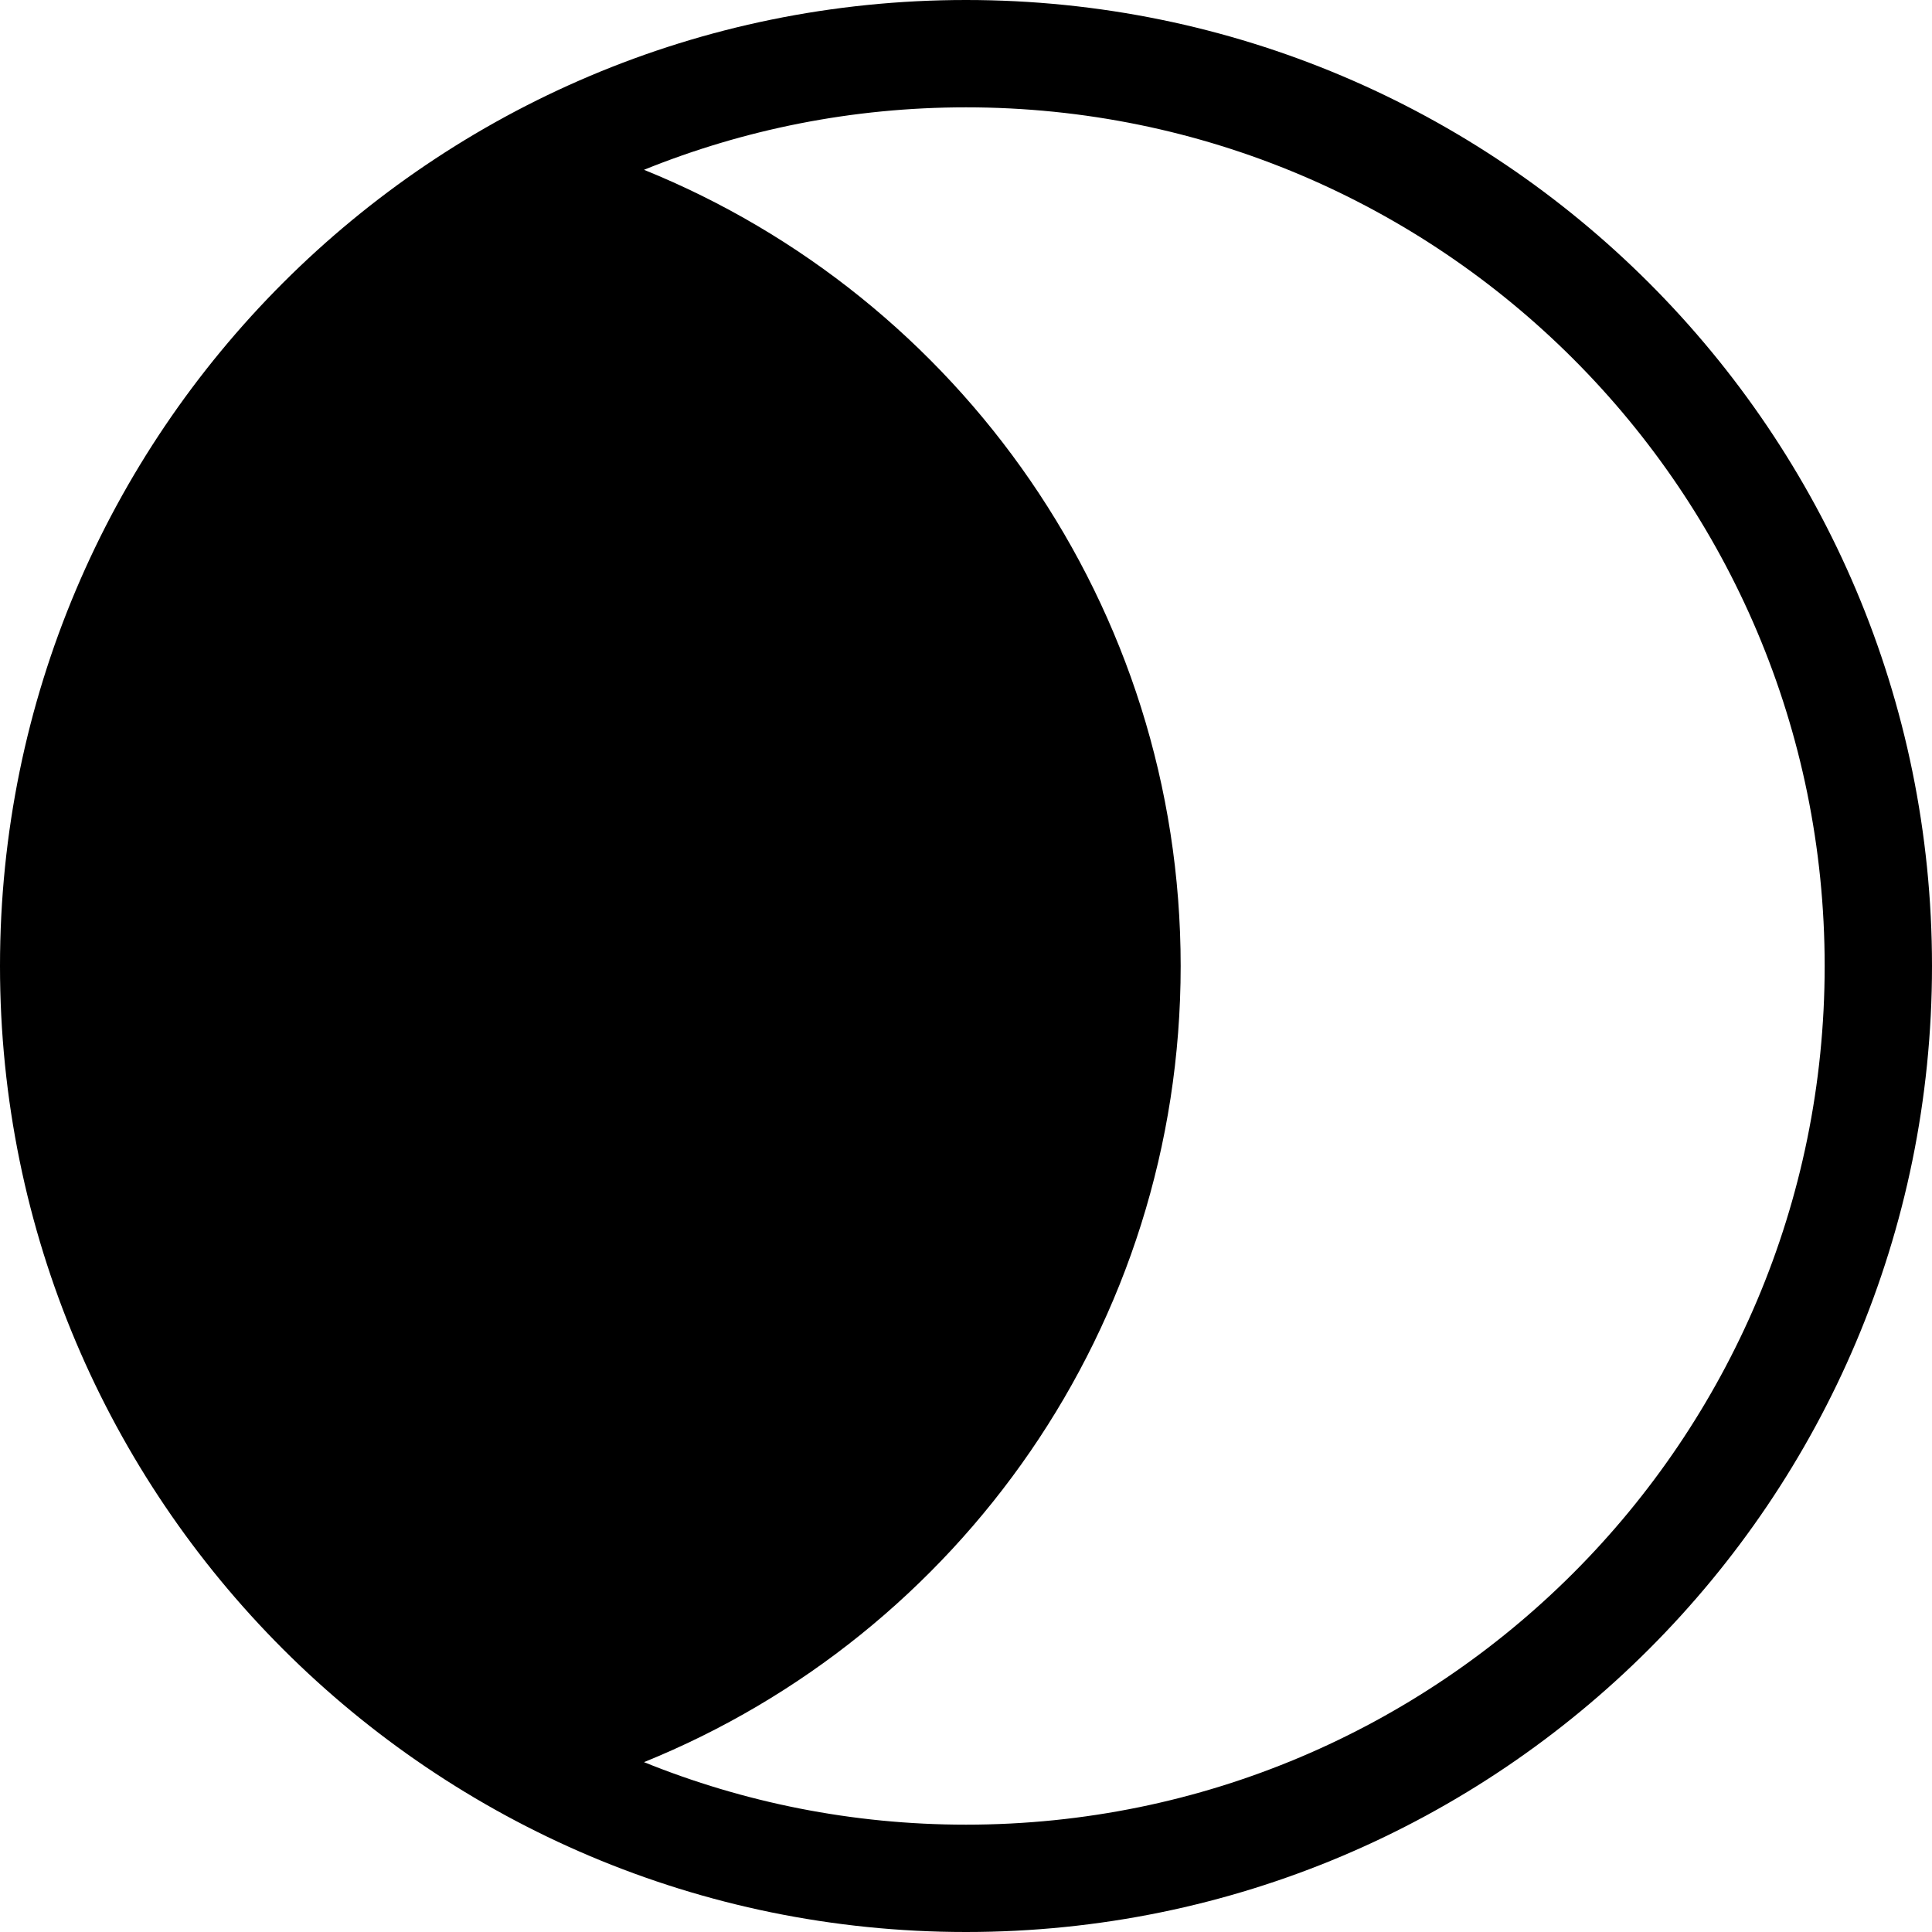
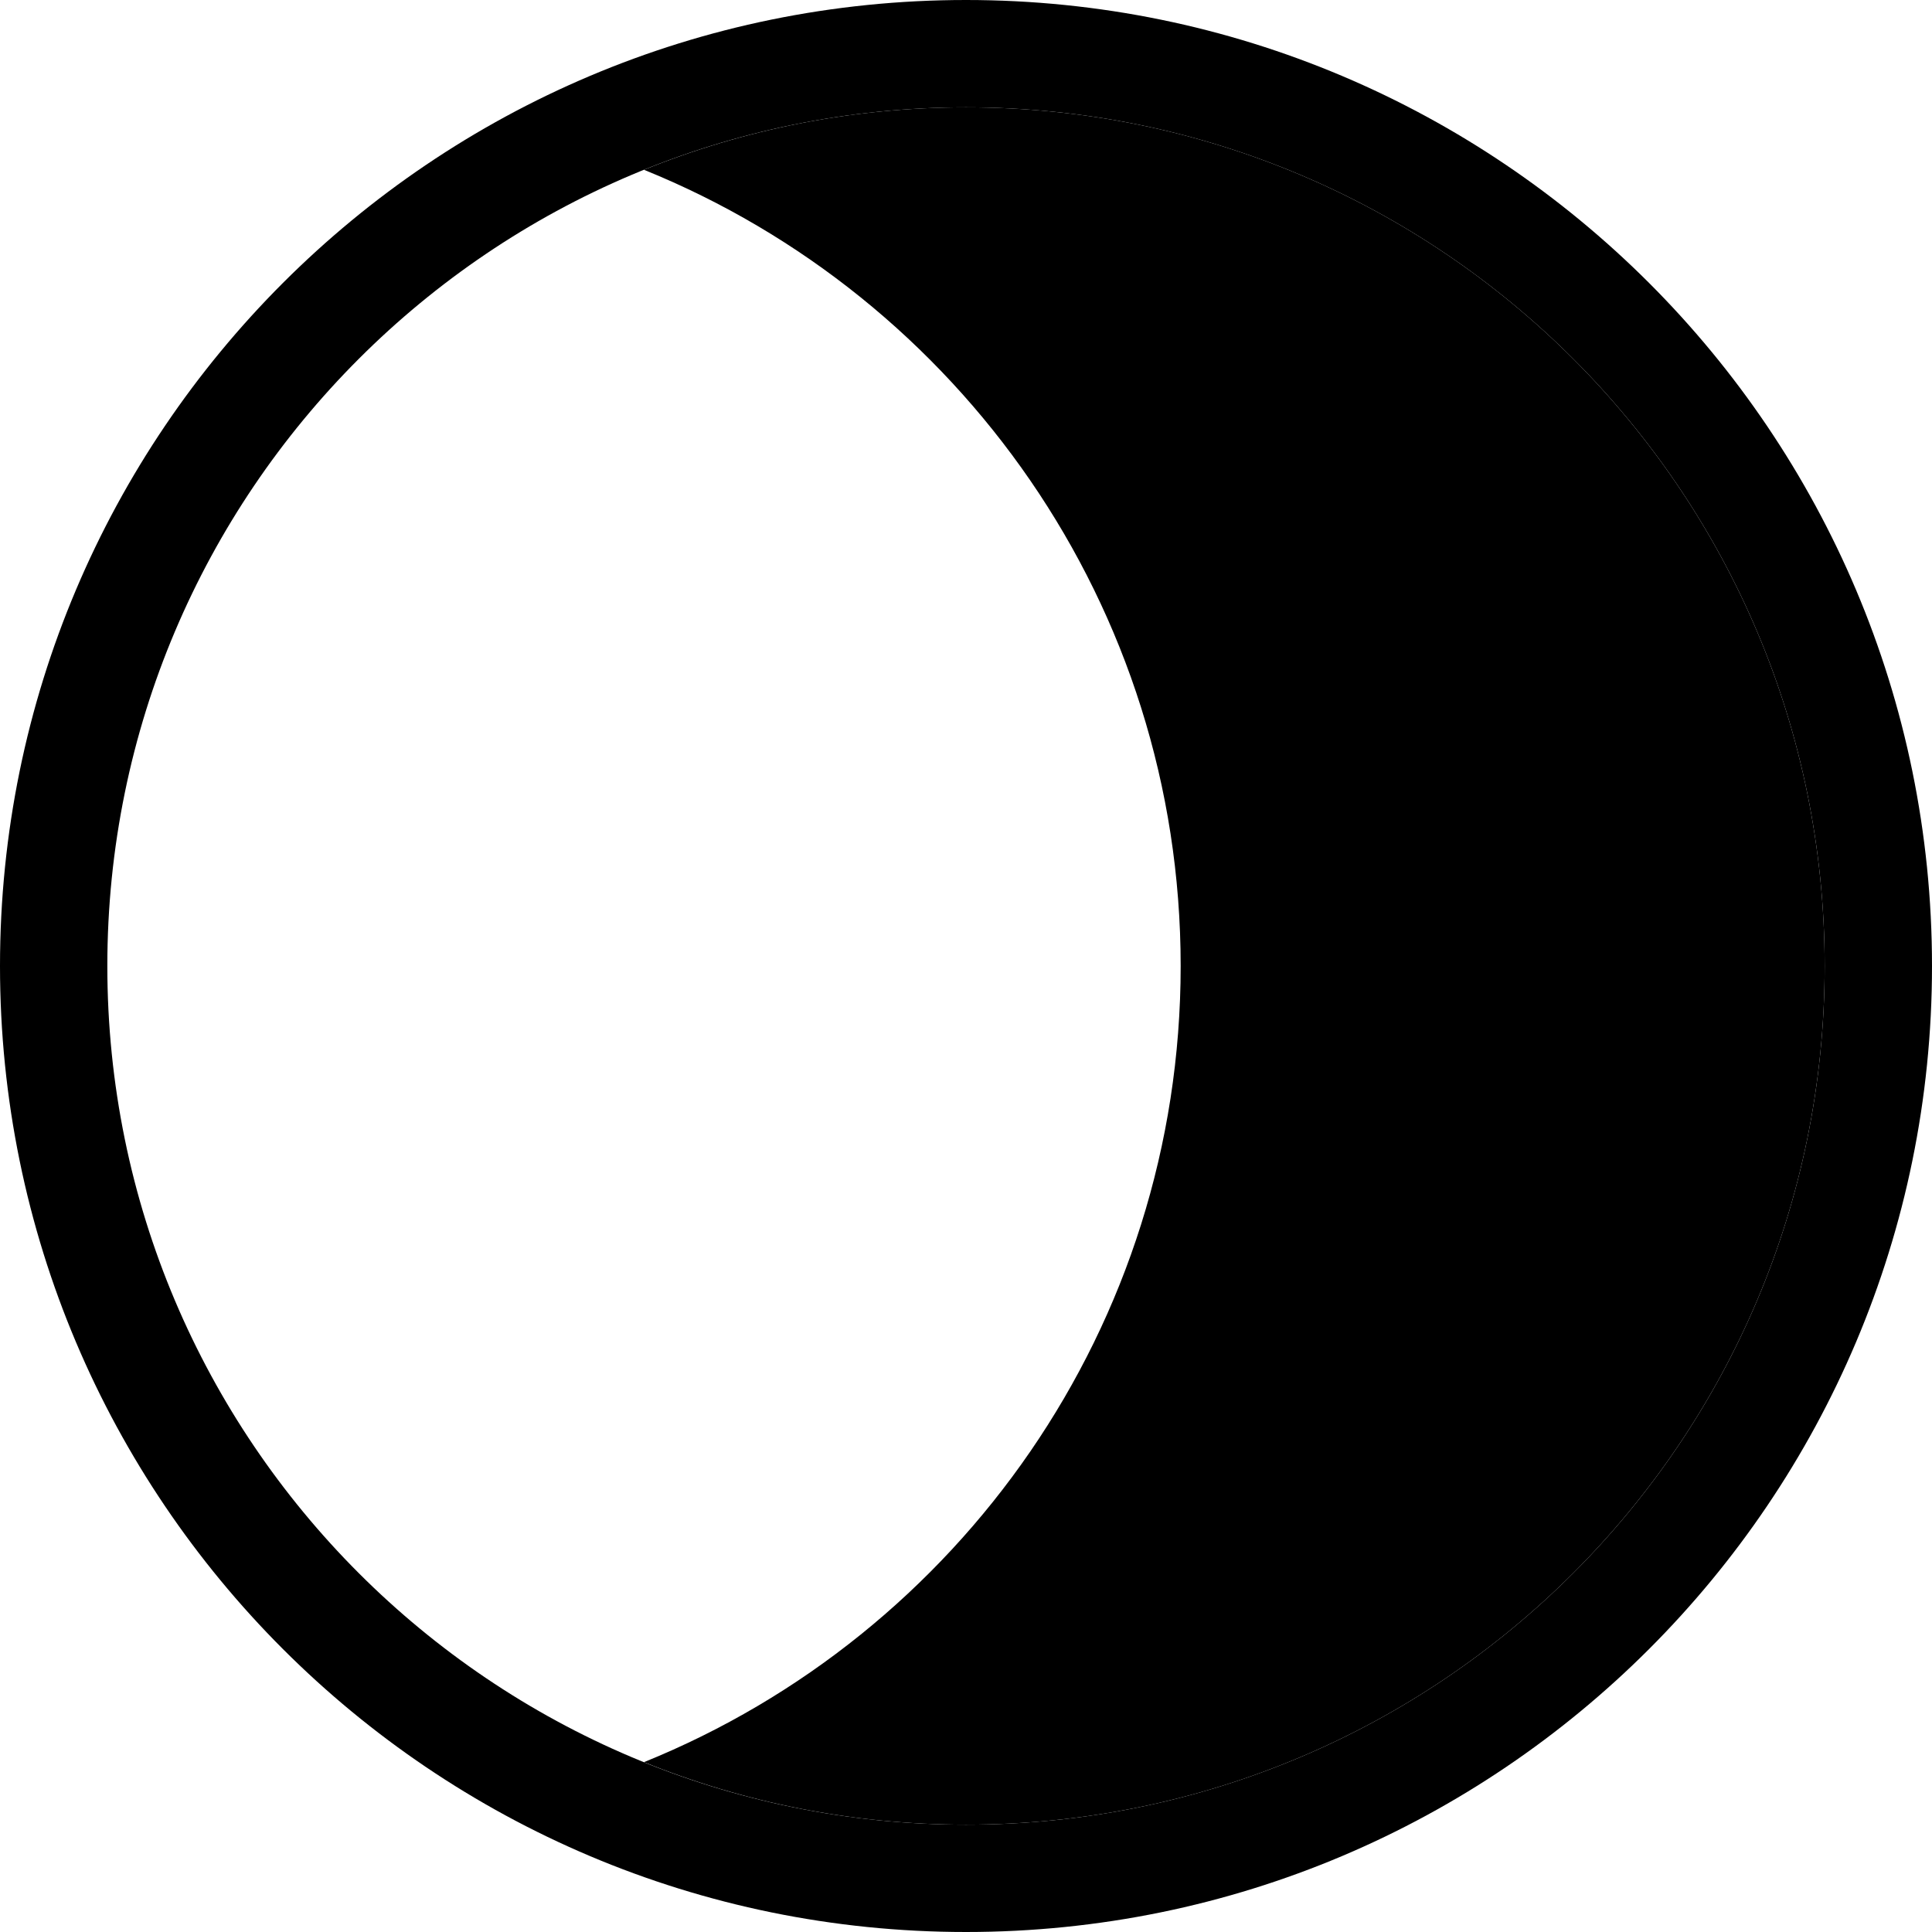
<svg xmlns="http://www.w3.org/2000/svg" width="36" height="36" viewBox="0 0 36 36" fill="none">
-   <path fill-rule="evenodd" clip-rule="evenodd" d="M18 0C27.941 0 36 8.059 36 18C36 27.941 27.941 36 18 36C8.059 36 0 27.941 0 18C0 8.059 8.059 0 18 0ZM18 2C15.878 2 13.853 2.414 12 3.164C17.863 5.538 22 11.285 22 18C22 24.715 17.863 30.461 12 32.835C13.853 33.585 15.878 34 18 34C26.837 34 34 26.837 34 18C34 9.163 26.837 2 18 2Z" fill="black" />
+   <path d="M34 18C34 9.163 26.837 2 18 2C9.163 2 2 9.163 2 18C2 26.837 9.163 34 18 34V36C8.059 36 0 27.941 0 18C0 8.059 8.059 0 18 0C27.941 0 36 8.059 36 18C36 27.941 27.941 36 18 36V34C26.837 34 34 26.837 34 18Z" fill="black" />
+   <path d="M18 2C26.837 2 34 9.163 34 18C34 26.837 26.837 34 18 34C15.878 34 13.853 33.585 12 32.835C17.863 30.461 22 24.715 22 18C22 11.285 17.863 5.538 12 3.164C13.853 2.414 15.878 2 18 2Z" fill="black" />
</svg>
